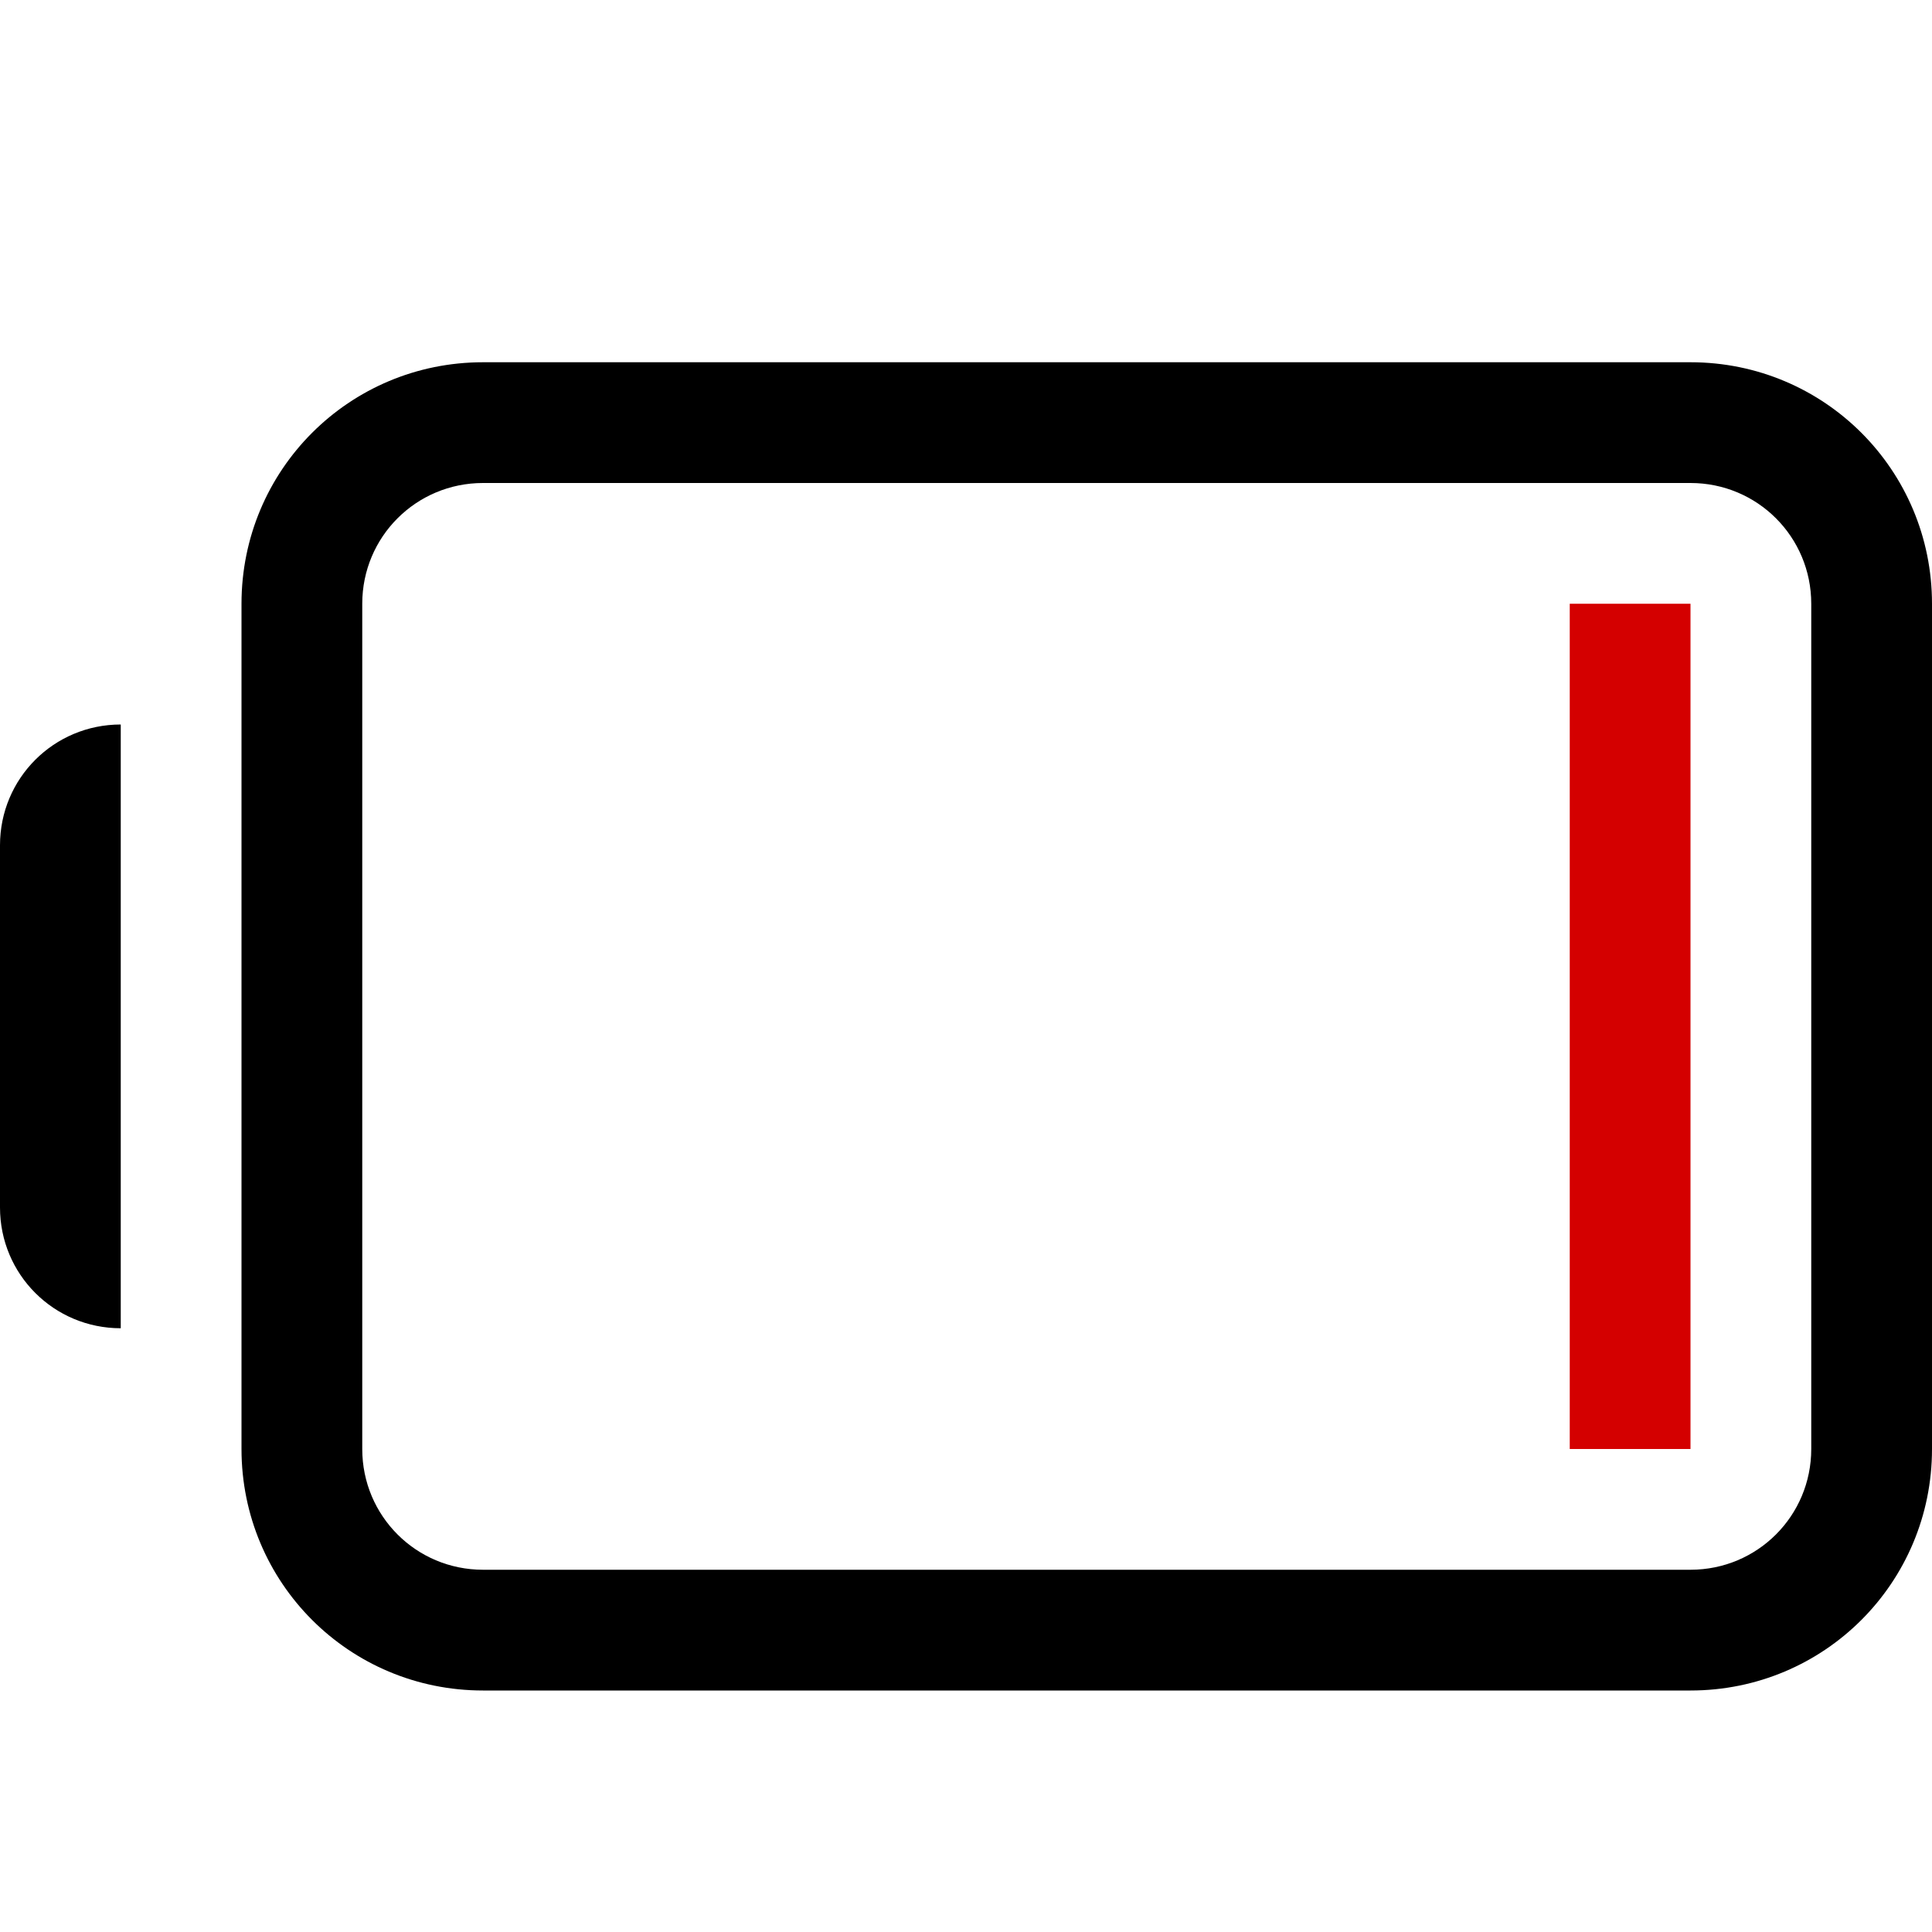
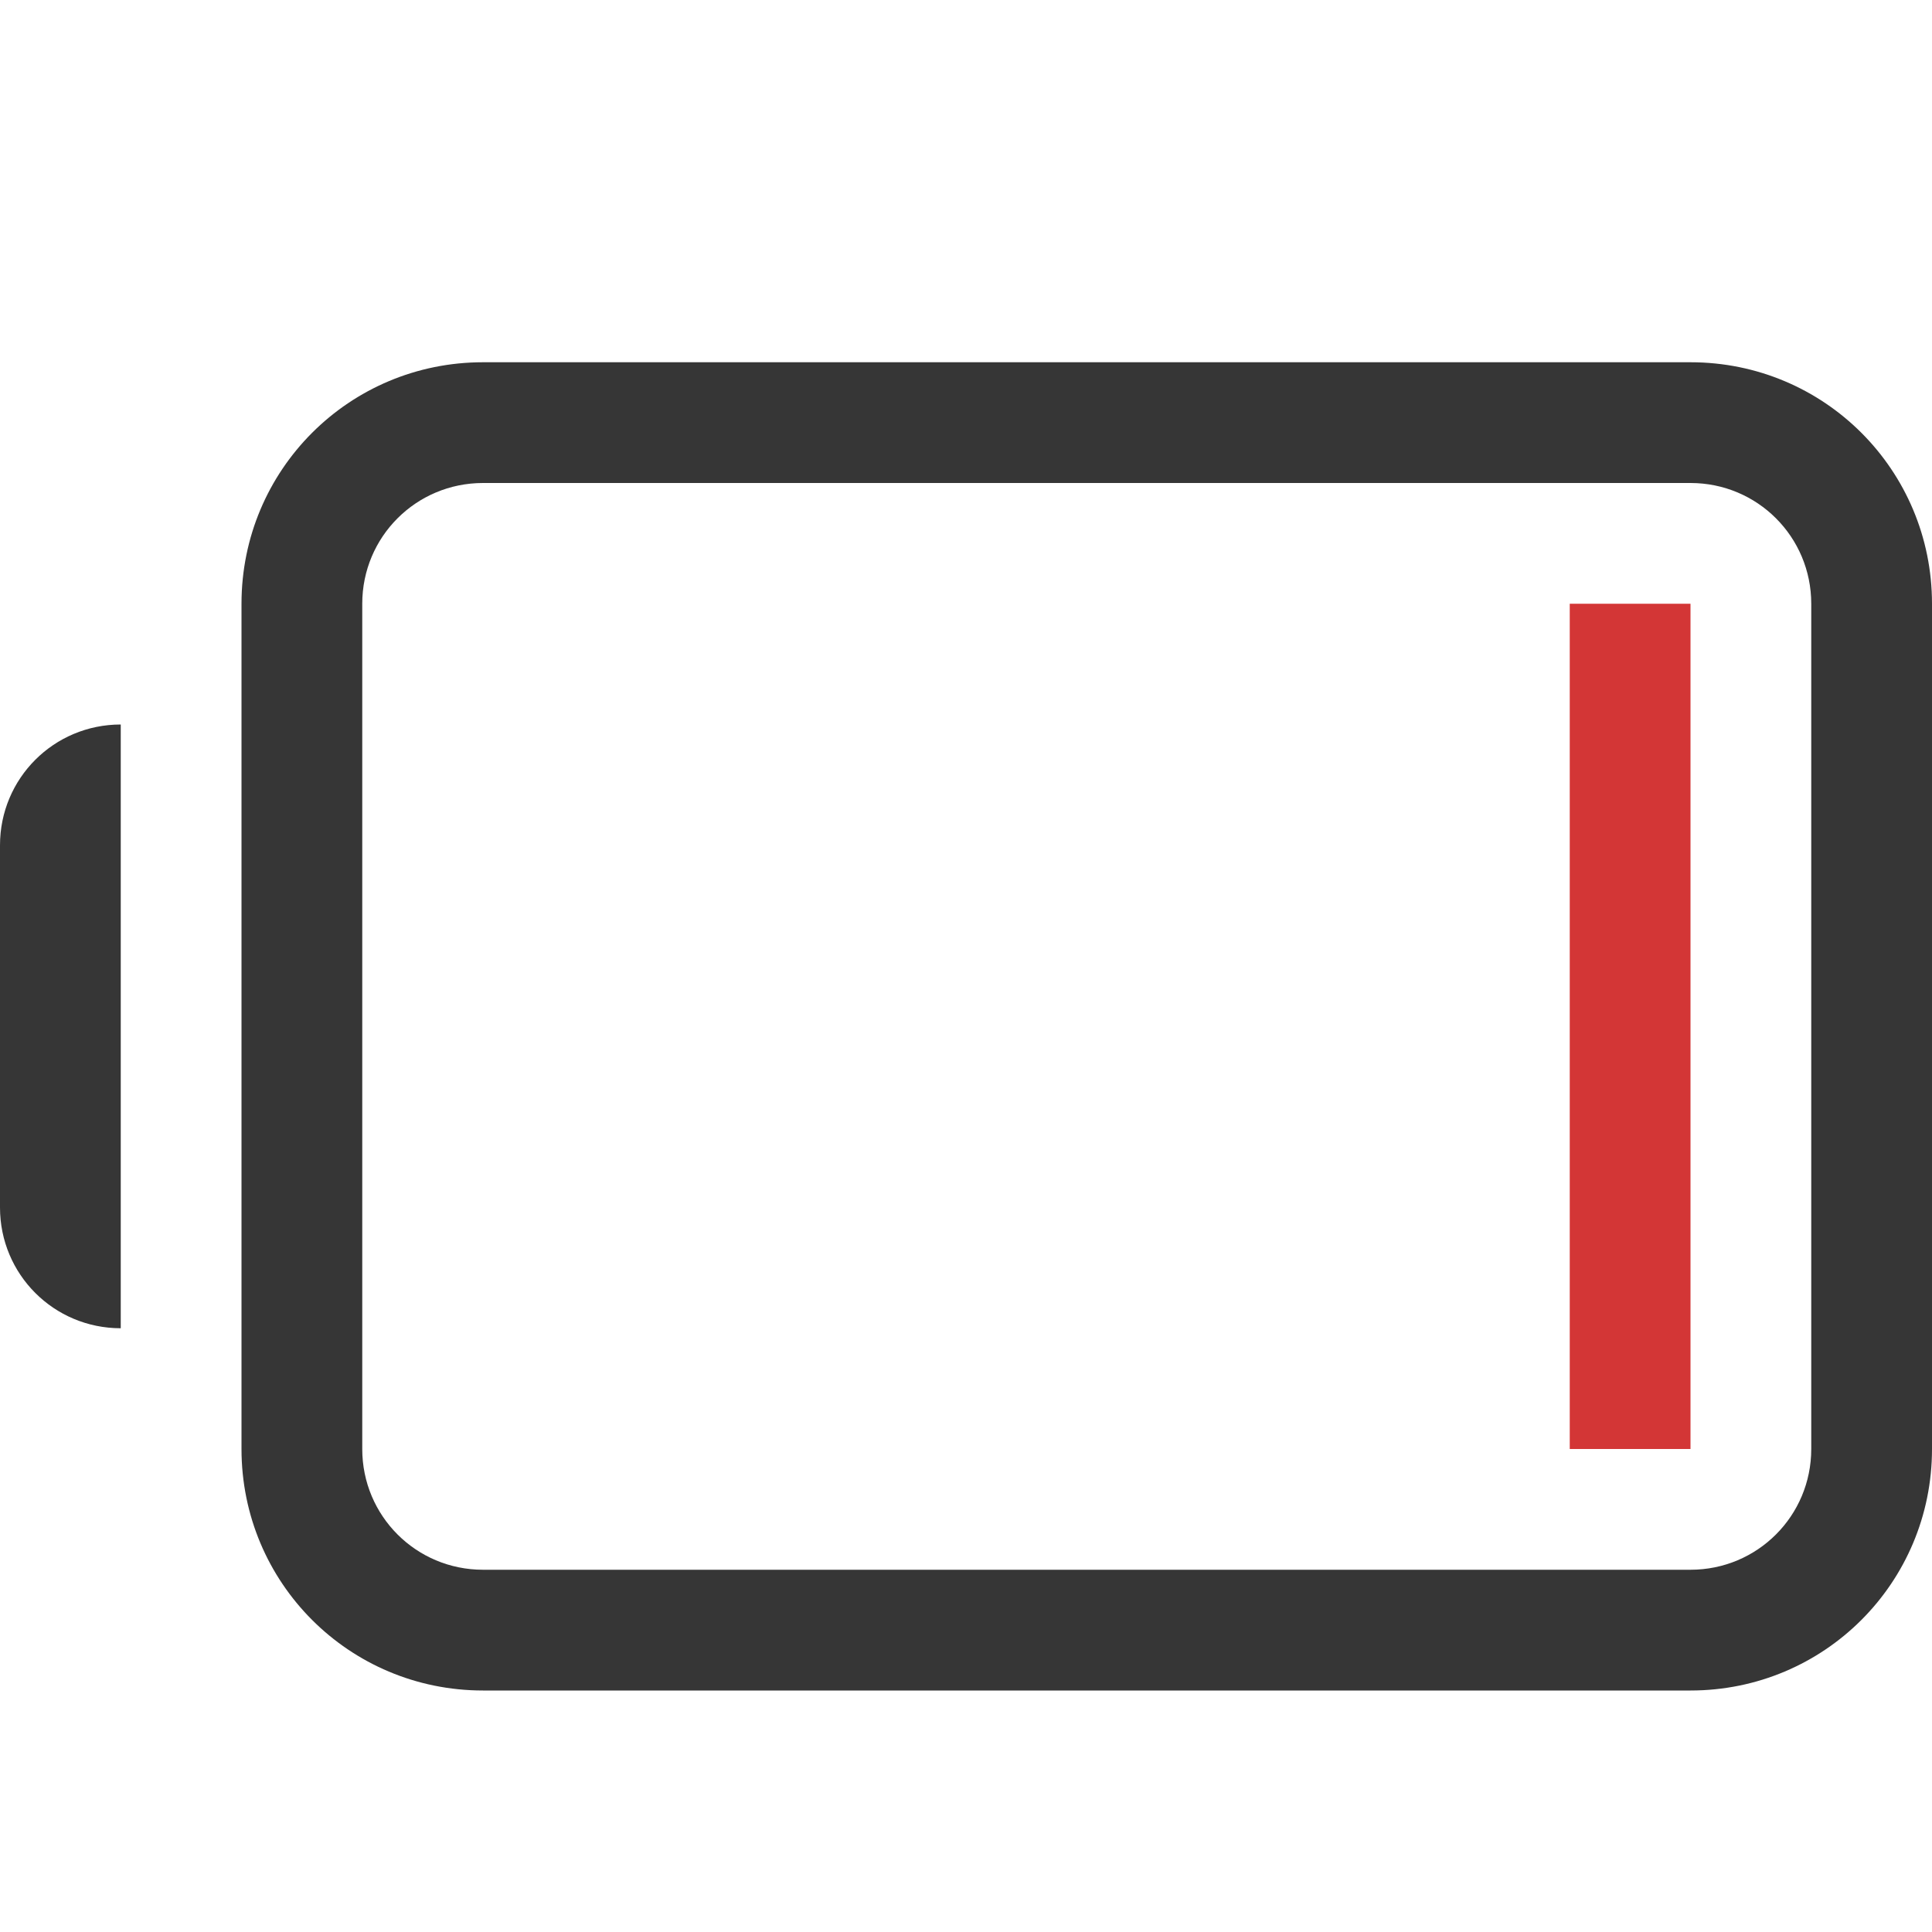
<svg xmlns="http://www.w3.org/2000/svg" width="16" height="16" viewBox="0 0 16 16" version="1.1" id="svg5">
  <defs id="defs2" />
-   <path d="M 1,6 C 0.446,6 0,6.446 0,7 v 3 c 0,0.554 0.446,1 1,1 z M 4,3 C 2.892,3 2,3.892 2,5 v 7 c 0,1.108 0.892,2 2,2 h 10 c 1.108,0 2,-0.892 2,-2 V 5 C 16,3.892 15.108,3 14,3 Z m 0,1 h 10 c 0.554,0 1,0.446 1,1 v 7 c 0,0.554 -0.446,1 -1,1 H 4 C 3.446,13 3,12.554 3,12 V 5 C 3,4.446 3.446,4 4,4 Z" id="path1017" />
-   <path d="m 13,5 h 1 v 7 h -1 z" id="path1056" style="fill-opacity:1;fill:#d40000" />
+   <path d="M 1,6 C 0.446,6 0,6.446 0,7 v 3 c 0,0.554 0.446,1 1,1 z M 4,3 C 2.892,3 2,3.892 2,5 v 7 c 0,1.108 0.892,2 2,2 h 10 c 1.108,0 2,-0.892 2,-2 V 5 C 16,3.892 15.108,3 14,3 Z m 0,1 h 10 c 0.554,0 1,0.446 1,1 v 7 c 0,0.554 -0.446,1 -1,1 H 4 C 3.446,13 3,12.554 3,12 V 5 C 3,4.446 3.446,4 4,4 Z" id="path1017" style="fill:#363636;fill-opacity:1" />
+   <path d="m 13,5 h 1 v 7 h -1 z" id="path1056" class="error" style="fill-opacity:1;fill:#d33636" />
</svg>
